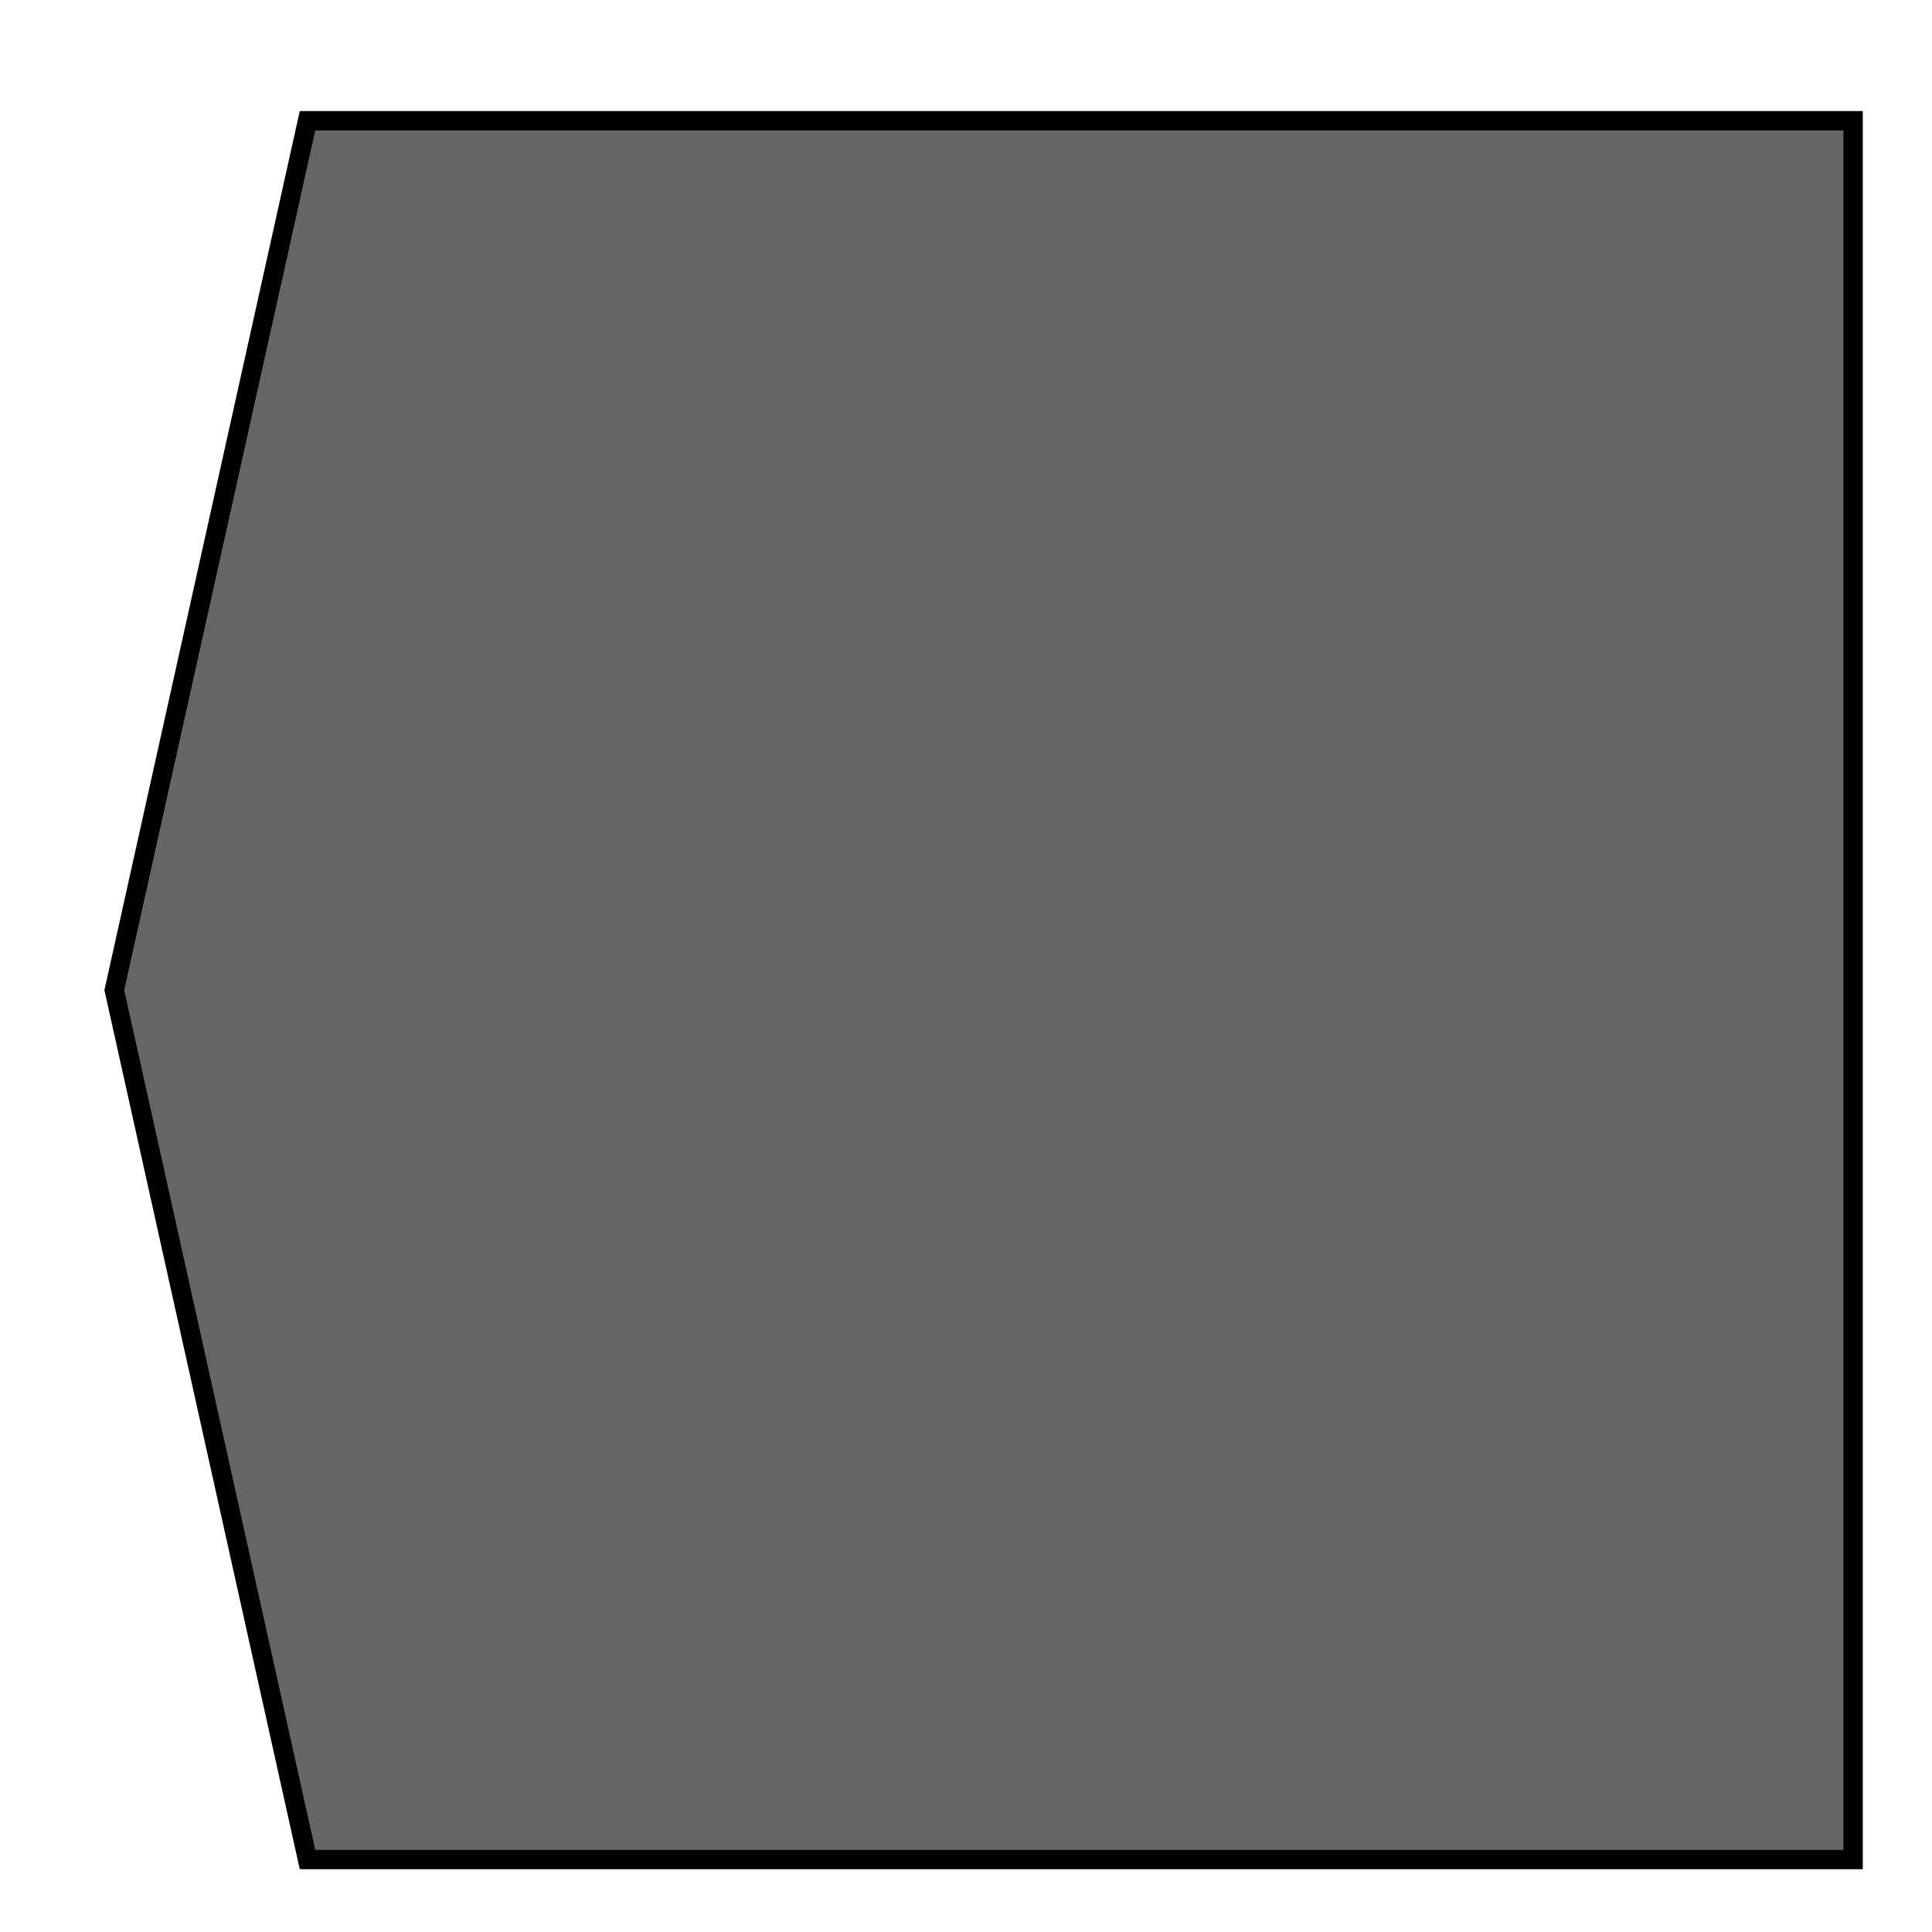
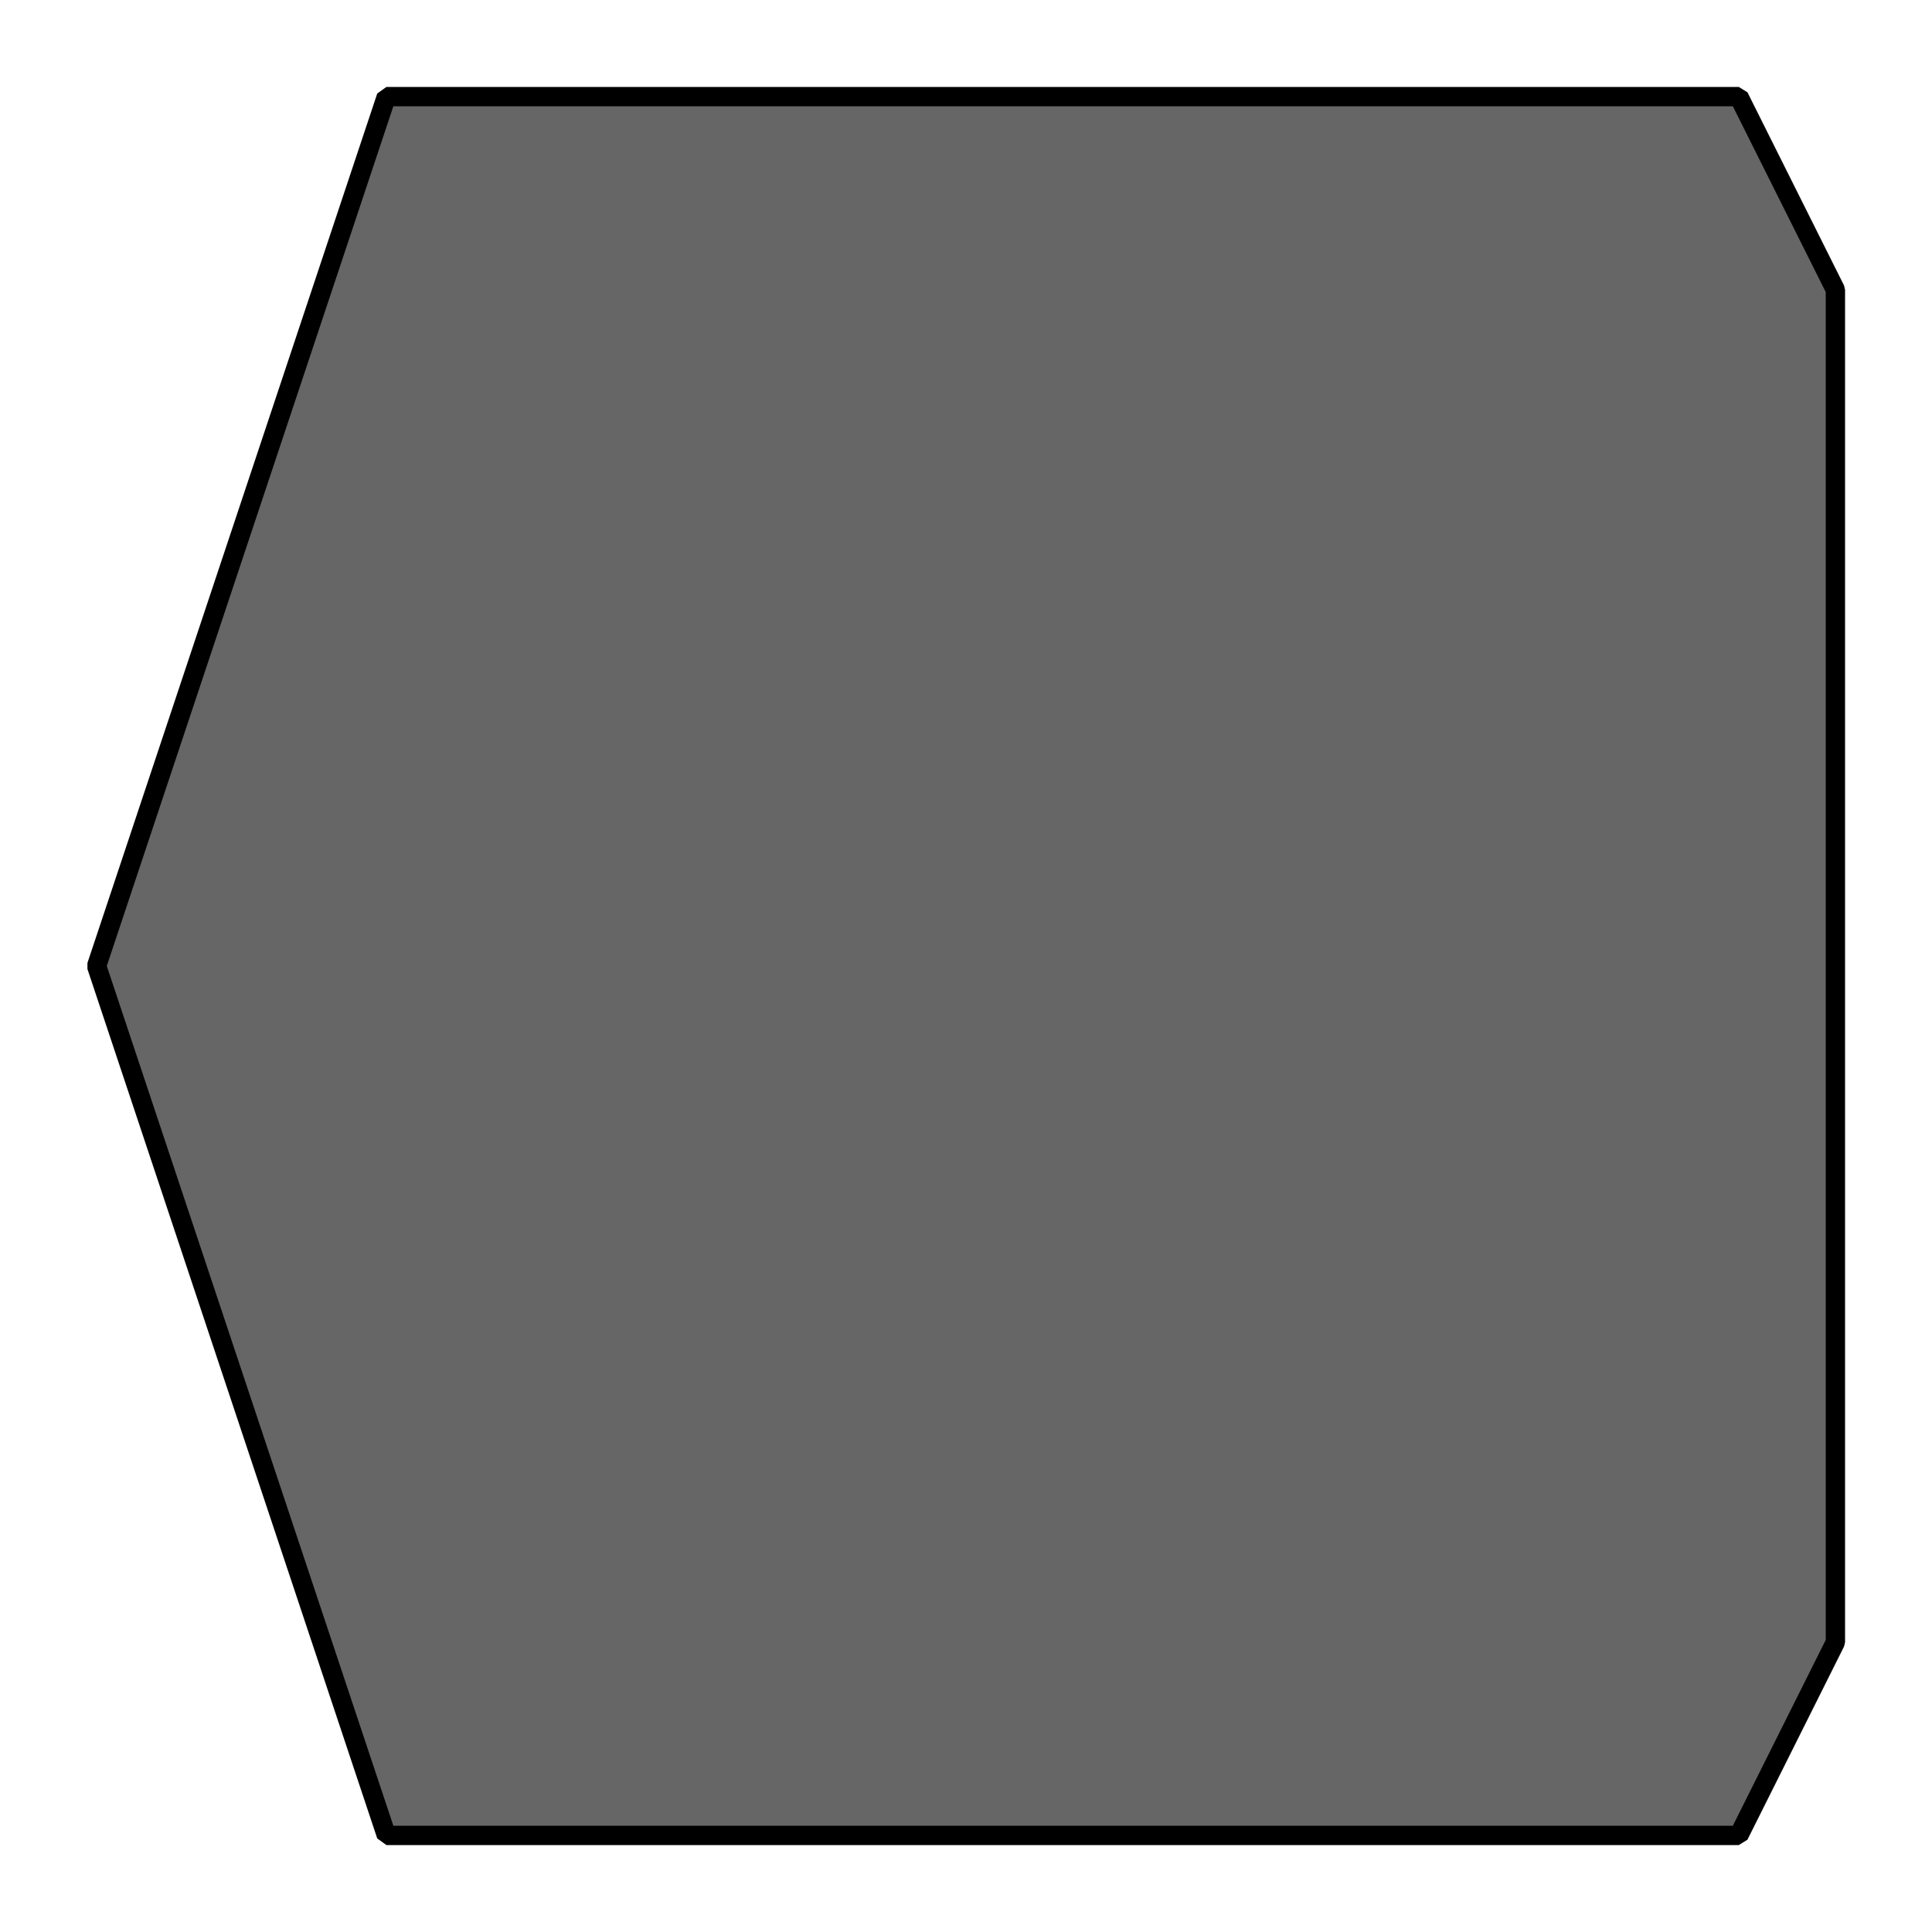
- <svg xmlns="http://www.w3.org/2000/svg" contentScriptType="text/ecmascript" width="100px" baseProfile="full" zoomAndPan="magnify" contentStyleType="text/css" height="100px" viewBox="0 0 100 100" preserveAspectRatio="none" version="1.0">
-   <polygon fill="#666" transform="matrix(-1.0 0.0 0.0 -1.0 101.25 101.25)" points="5.333,95.0 5.333,5.0         85.333,5.0 95.333,50.0 85.333,95.0" stroke="#000000" />
+ <svg xmlns="http://www.w3.org/2000/svg" baseProfile="full" class="svg" contentScriptType="text/ecmascript" contentStyleType="text/css" preserveAspectRatio="none" version="1.2" viewBox="0 0 100 100" xlink="http://www.w3.org/1999/xlink" zoomAndPan="disable">
+   <polygon class="tab" fill="#666" points="20.0,95.0 5.0,50.0 20.0,5.0 90.0,5.0 95.0,15.0 95.0,85.0 90.0,95.0" stroke-linejoin="bevel" stroke-width="1px" stroke="black" vector-effect="non-scaling-stroke" />
+   <polygon class="insert" fill="#FFEA00" points="25.0,95.0 10.0,50.0 25.0,5.0" stroke-linejoin="bevel" stroke-width=".5px" stroke="black" vector-effect="non-scaling-stroke" visibility="hidden" />
</svg>
